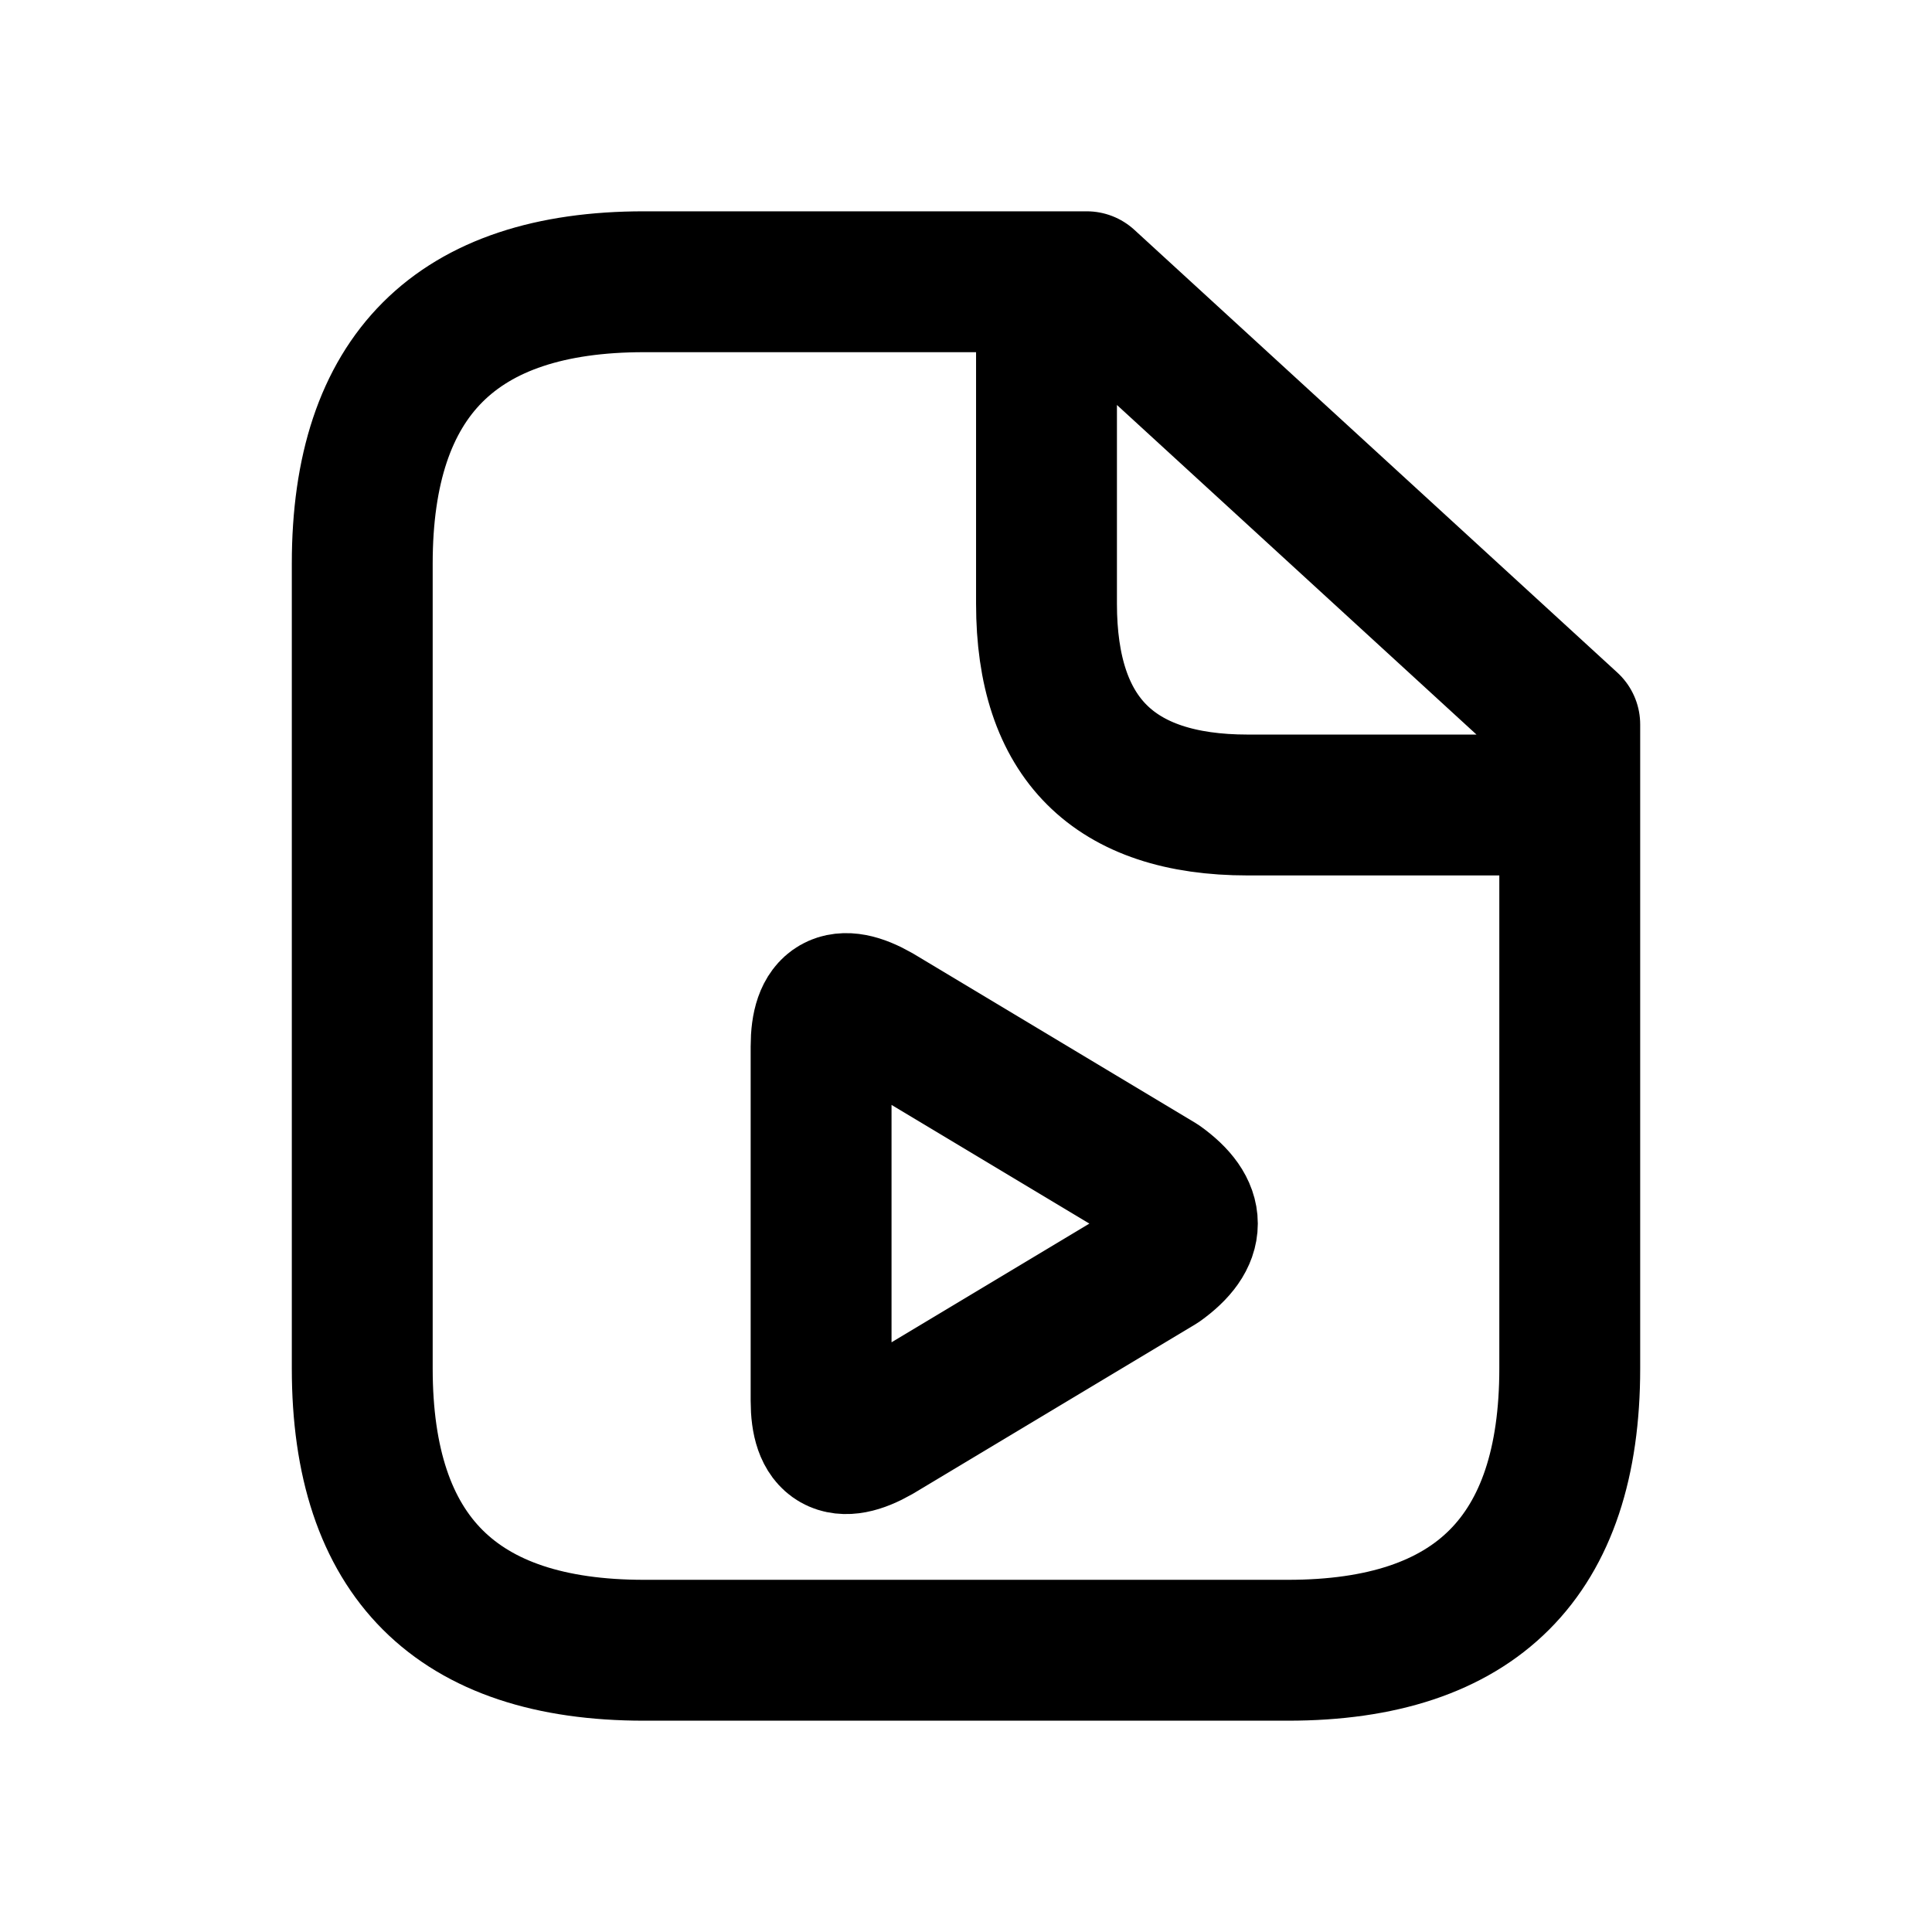
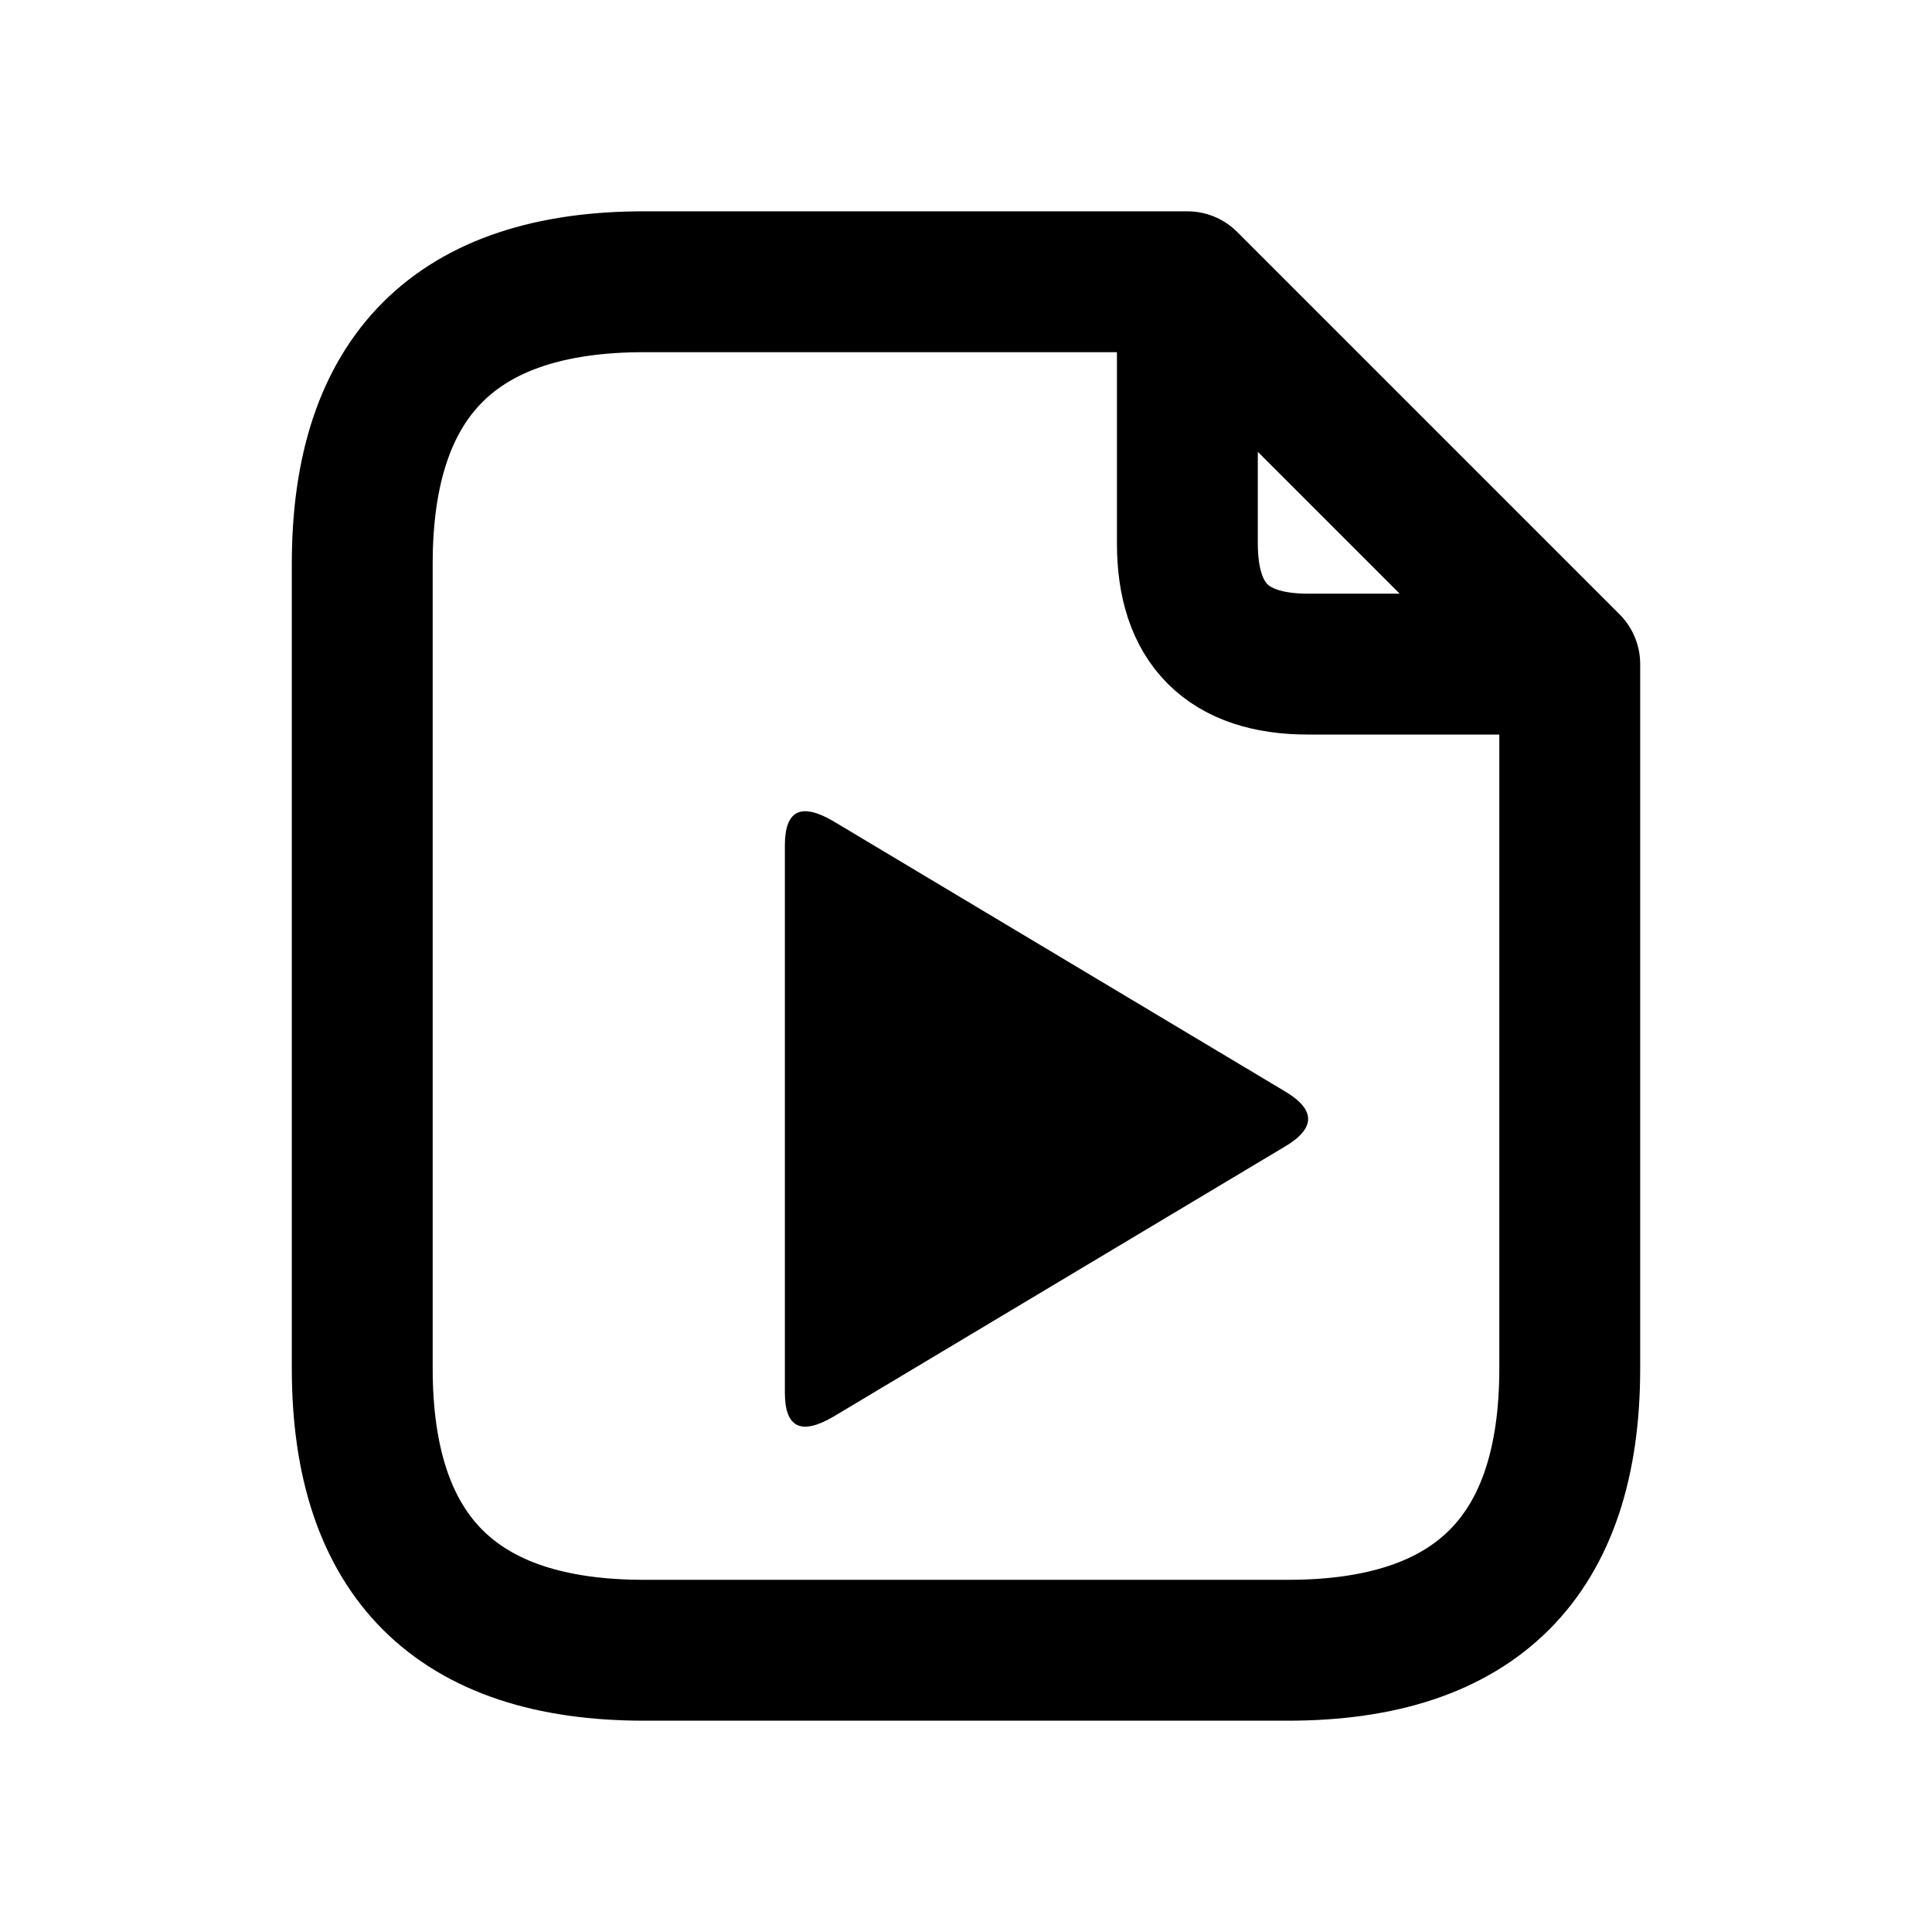
<svg xmlns="http://www.w3.org/2000/svg" viewBox="0 0 24 24" fill="none" stroke="currentColor" stroke-width="1.75" stroke-linecap="round" stroke-linejoin="round">
-   <path d="M13.5 3.5H8Q4.5 3.5 4.5 7V17Q4.5 20.5 8 20.5H16Q19.5 20.5 19.5 17V9L13.5 3.5Z M13 4V7.5Q13 10 15.5 10H19 M10.2 13Q10.2 12.2 10.9 12.6L14.4 14.7Q15.1 15.2 14.4 15.7L10.9 17.8Q10.2 18.2 10.2 17.4Z" />
+   <path d="M14.75 3.5H8Q4.5 3.5 4.5 7V17Q4.5 20.5 8 20.5H16Q19.5 20.5 19.5 17V8.25L14.75 3.5Z M14.75 3.5V6.75Q14.75 8.25 16.25 8.25H19.5" />
+   <path fill="currentColor" stroke="none" d="M9.75 10.5Q9.75 9.85 10.35 10.2L15.95 13.55Q16.55 13.9 15.95 14.25L10.35 17.6Q9.75 17.95 9.75 17.3Z" />
</svg>
